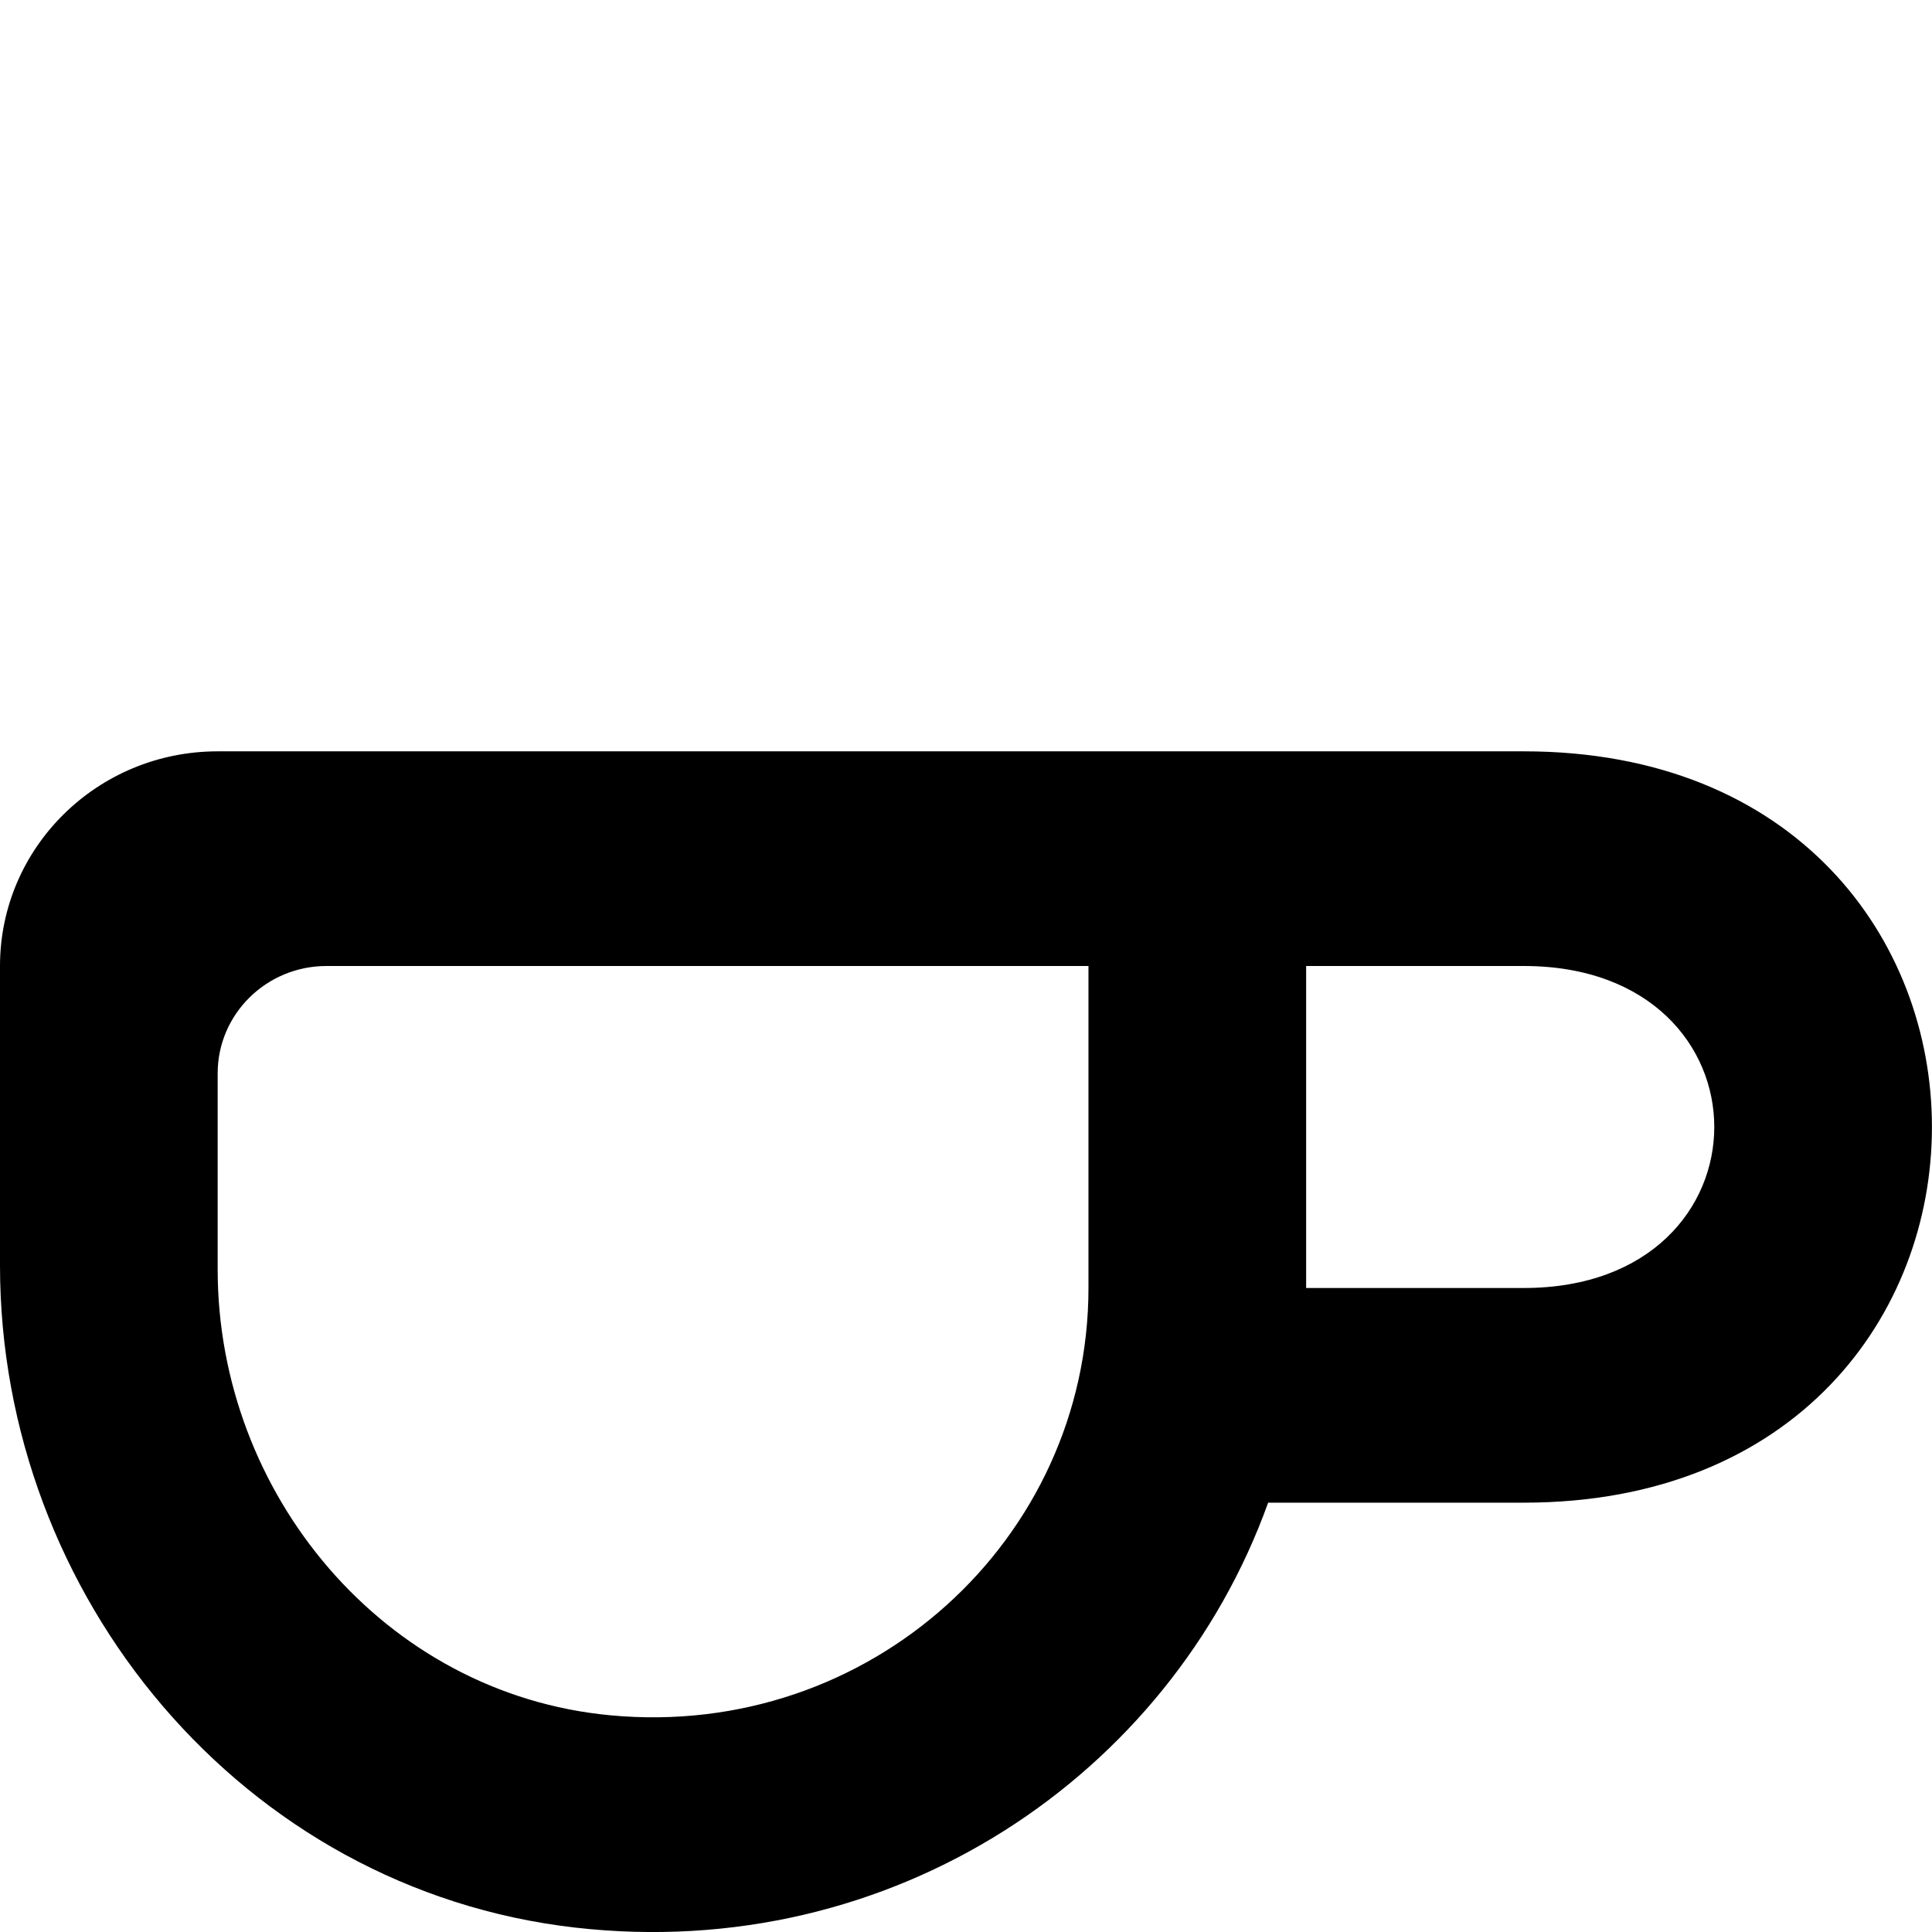
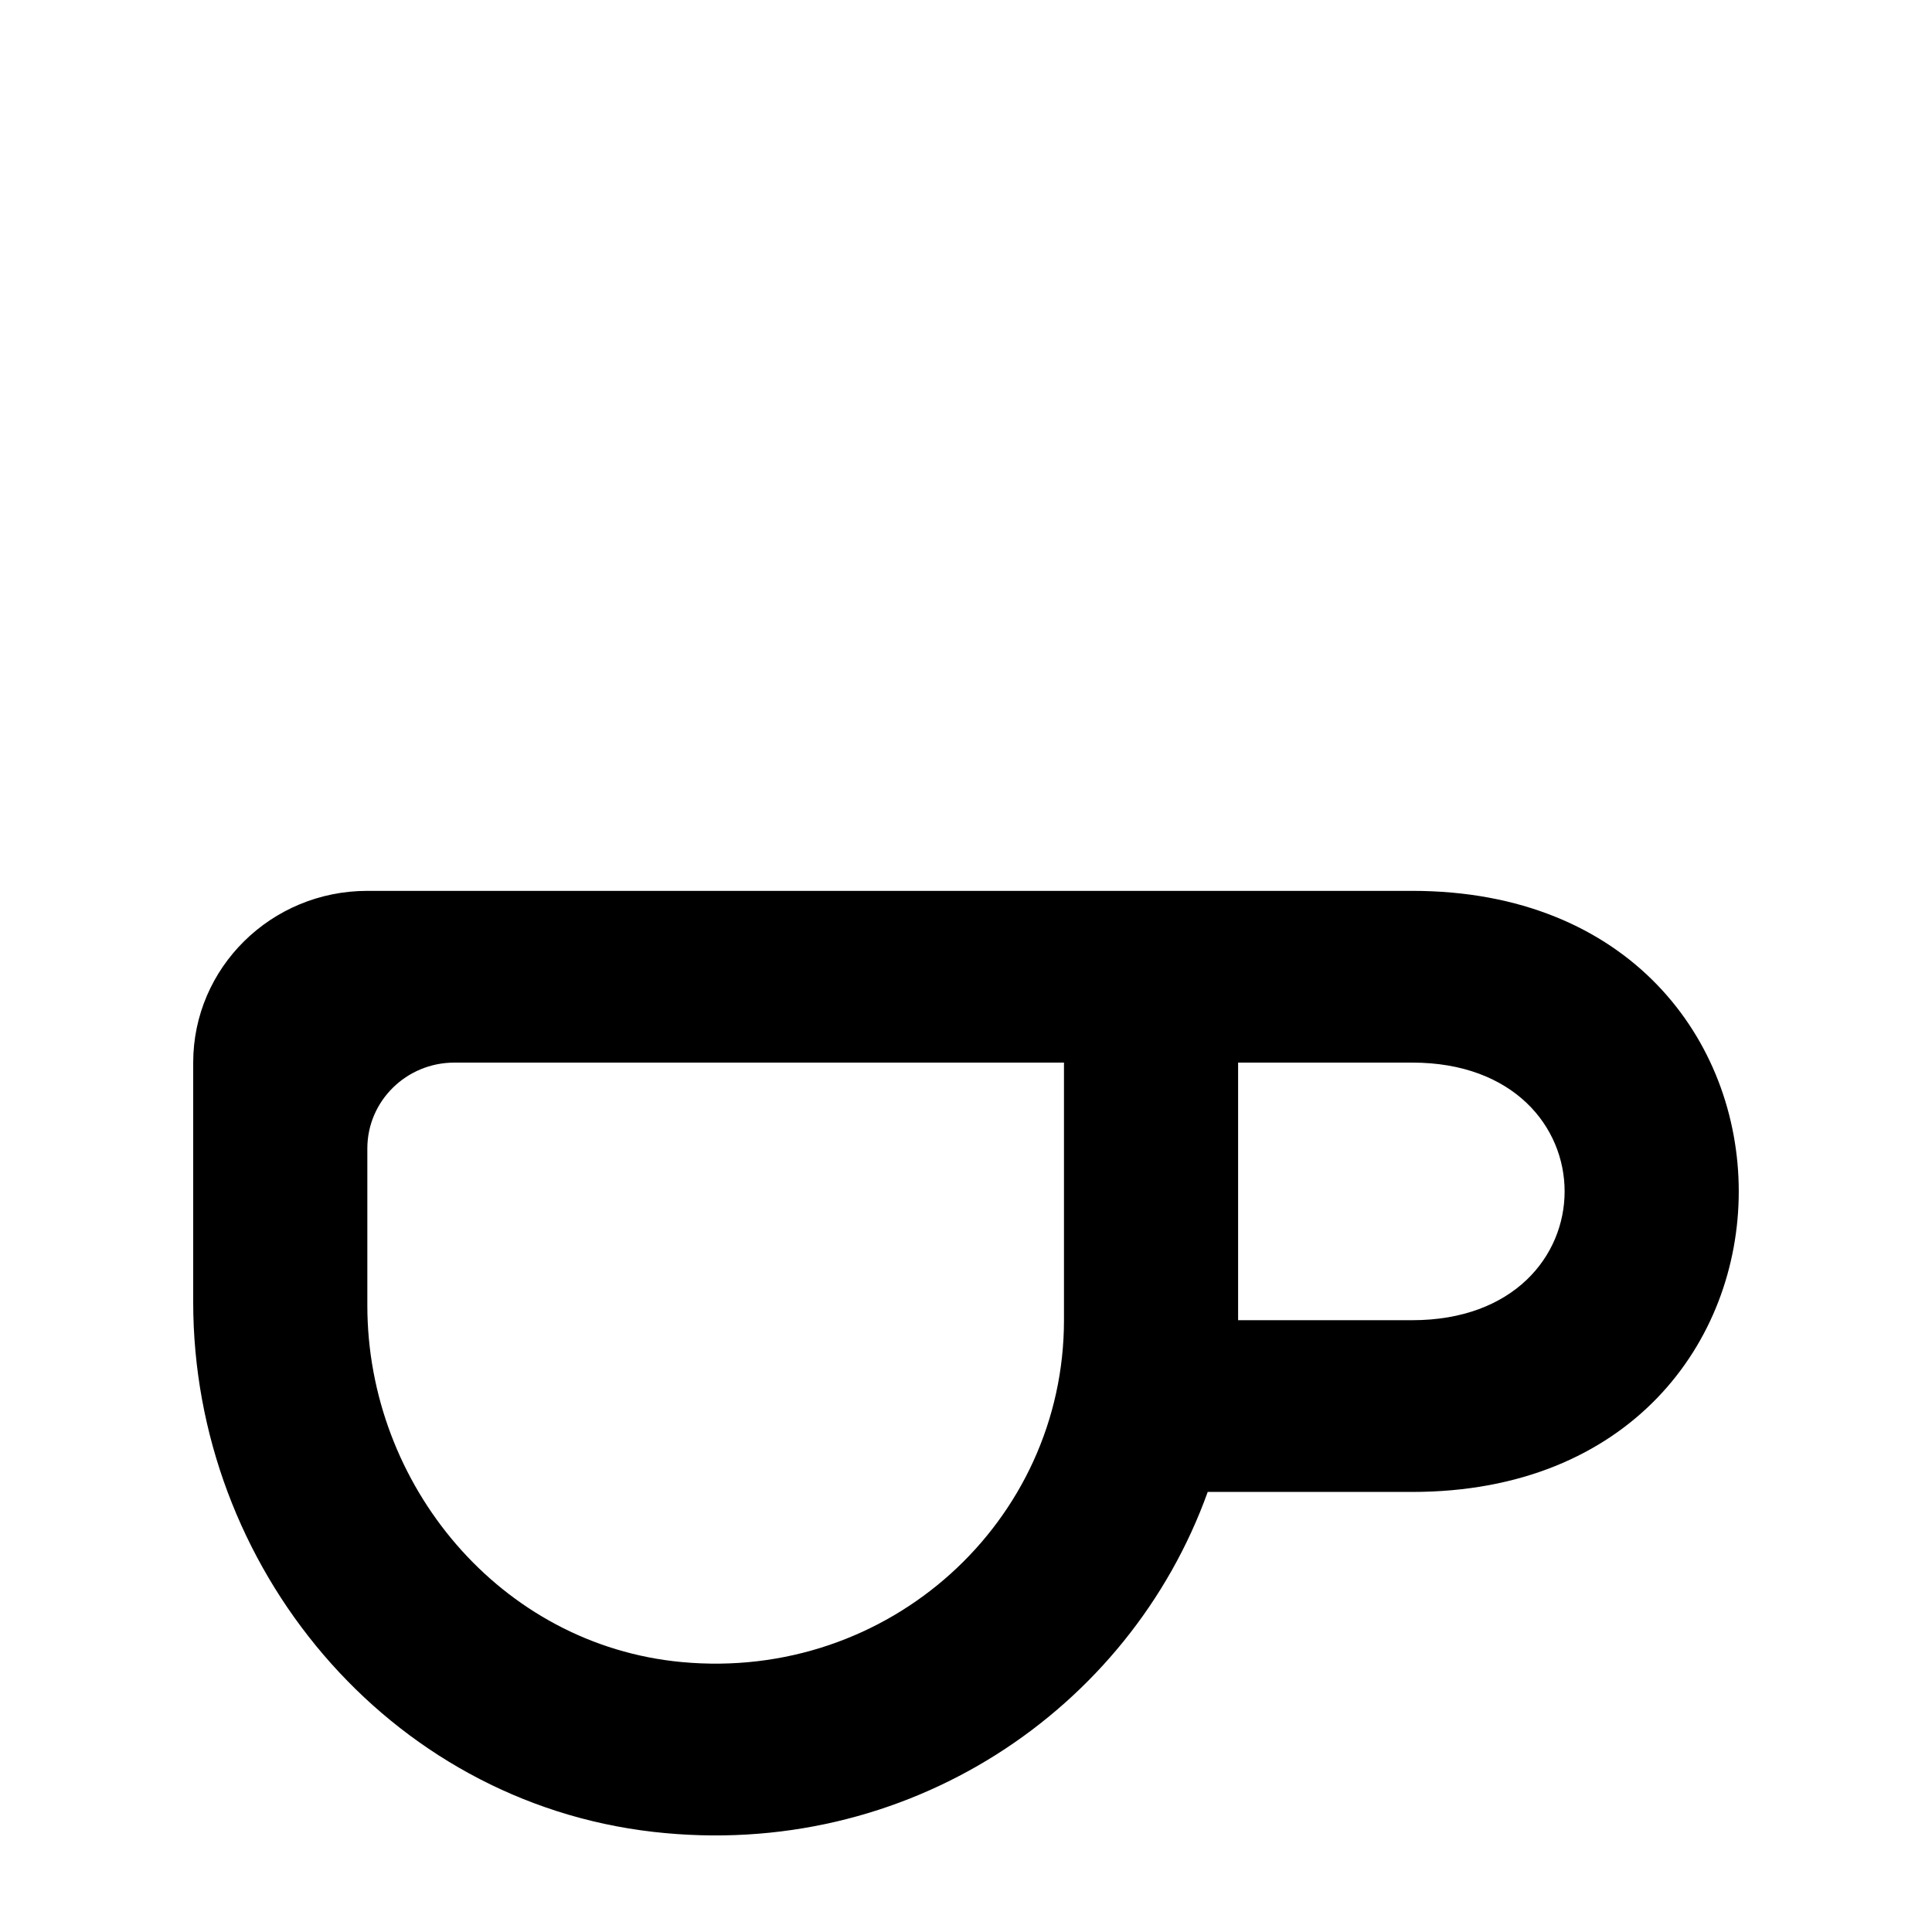
- <svg xmlns="http://www.w3.org/2000/svg" width="800px" height="800px" viewBox="0 0 18 18" version="1.1" id="svg1">
+ <svg xmlns="http://www.w3.org/2000/svg" width="1000" height="1000" viewBox="0 0 22.5 22.5" version="1.1" id="svg1">
  <defs id="defs1" />
  <g id="Page-1" stroke="none" stroke-width="1" fill="none" fill-rule="evenodd">
-     <g id="Dribbble-Light-Preview" transform="translate(-421, -5120)" fill="#000000">
-       <g id="icons" transform="translate(56, 160)">
+     <g id="Dribbble-Light-Preview" transform="translate(-421,-5120)" fill="#000000">
+       <g id="icons" transform="translate(58.25,163.375)">
        <path d="m 379.197,4969 h -2.028 v 3 h 2.028 c 2.366,0 2.366,-3 0,-3 z m -4.056,0 h -7.099 c -0.56,0 -1.014,0.448 -1.014,1 v 1.828 c 0,2.089 1.549,3.955 3.658,4.153 2.42,0.228 4.455,-1.642 4.455,-3.981 z m 4.056,5 h -2.382 c -0.912,2.539 -3.499,4.296 -6.456,3.959 -3.1,-0.354 -5.359,-3.091 -5.359,-6.169 v -2.79 c 0,-1.105 0.908,-2 2.028,-2 h 10.141 2.028 c 5.07,0 5.07,7 0,7 z" id="coffee-[#689]" />
      </g>
    </g>
  </g>
</svg>
